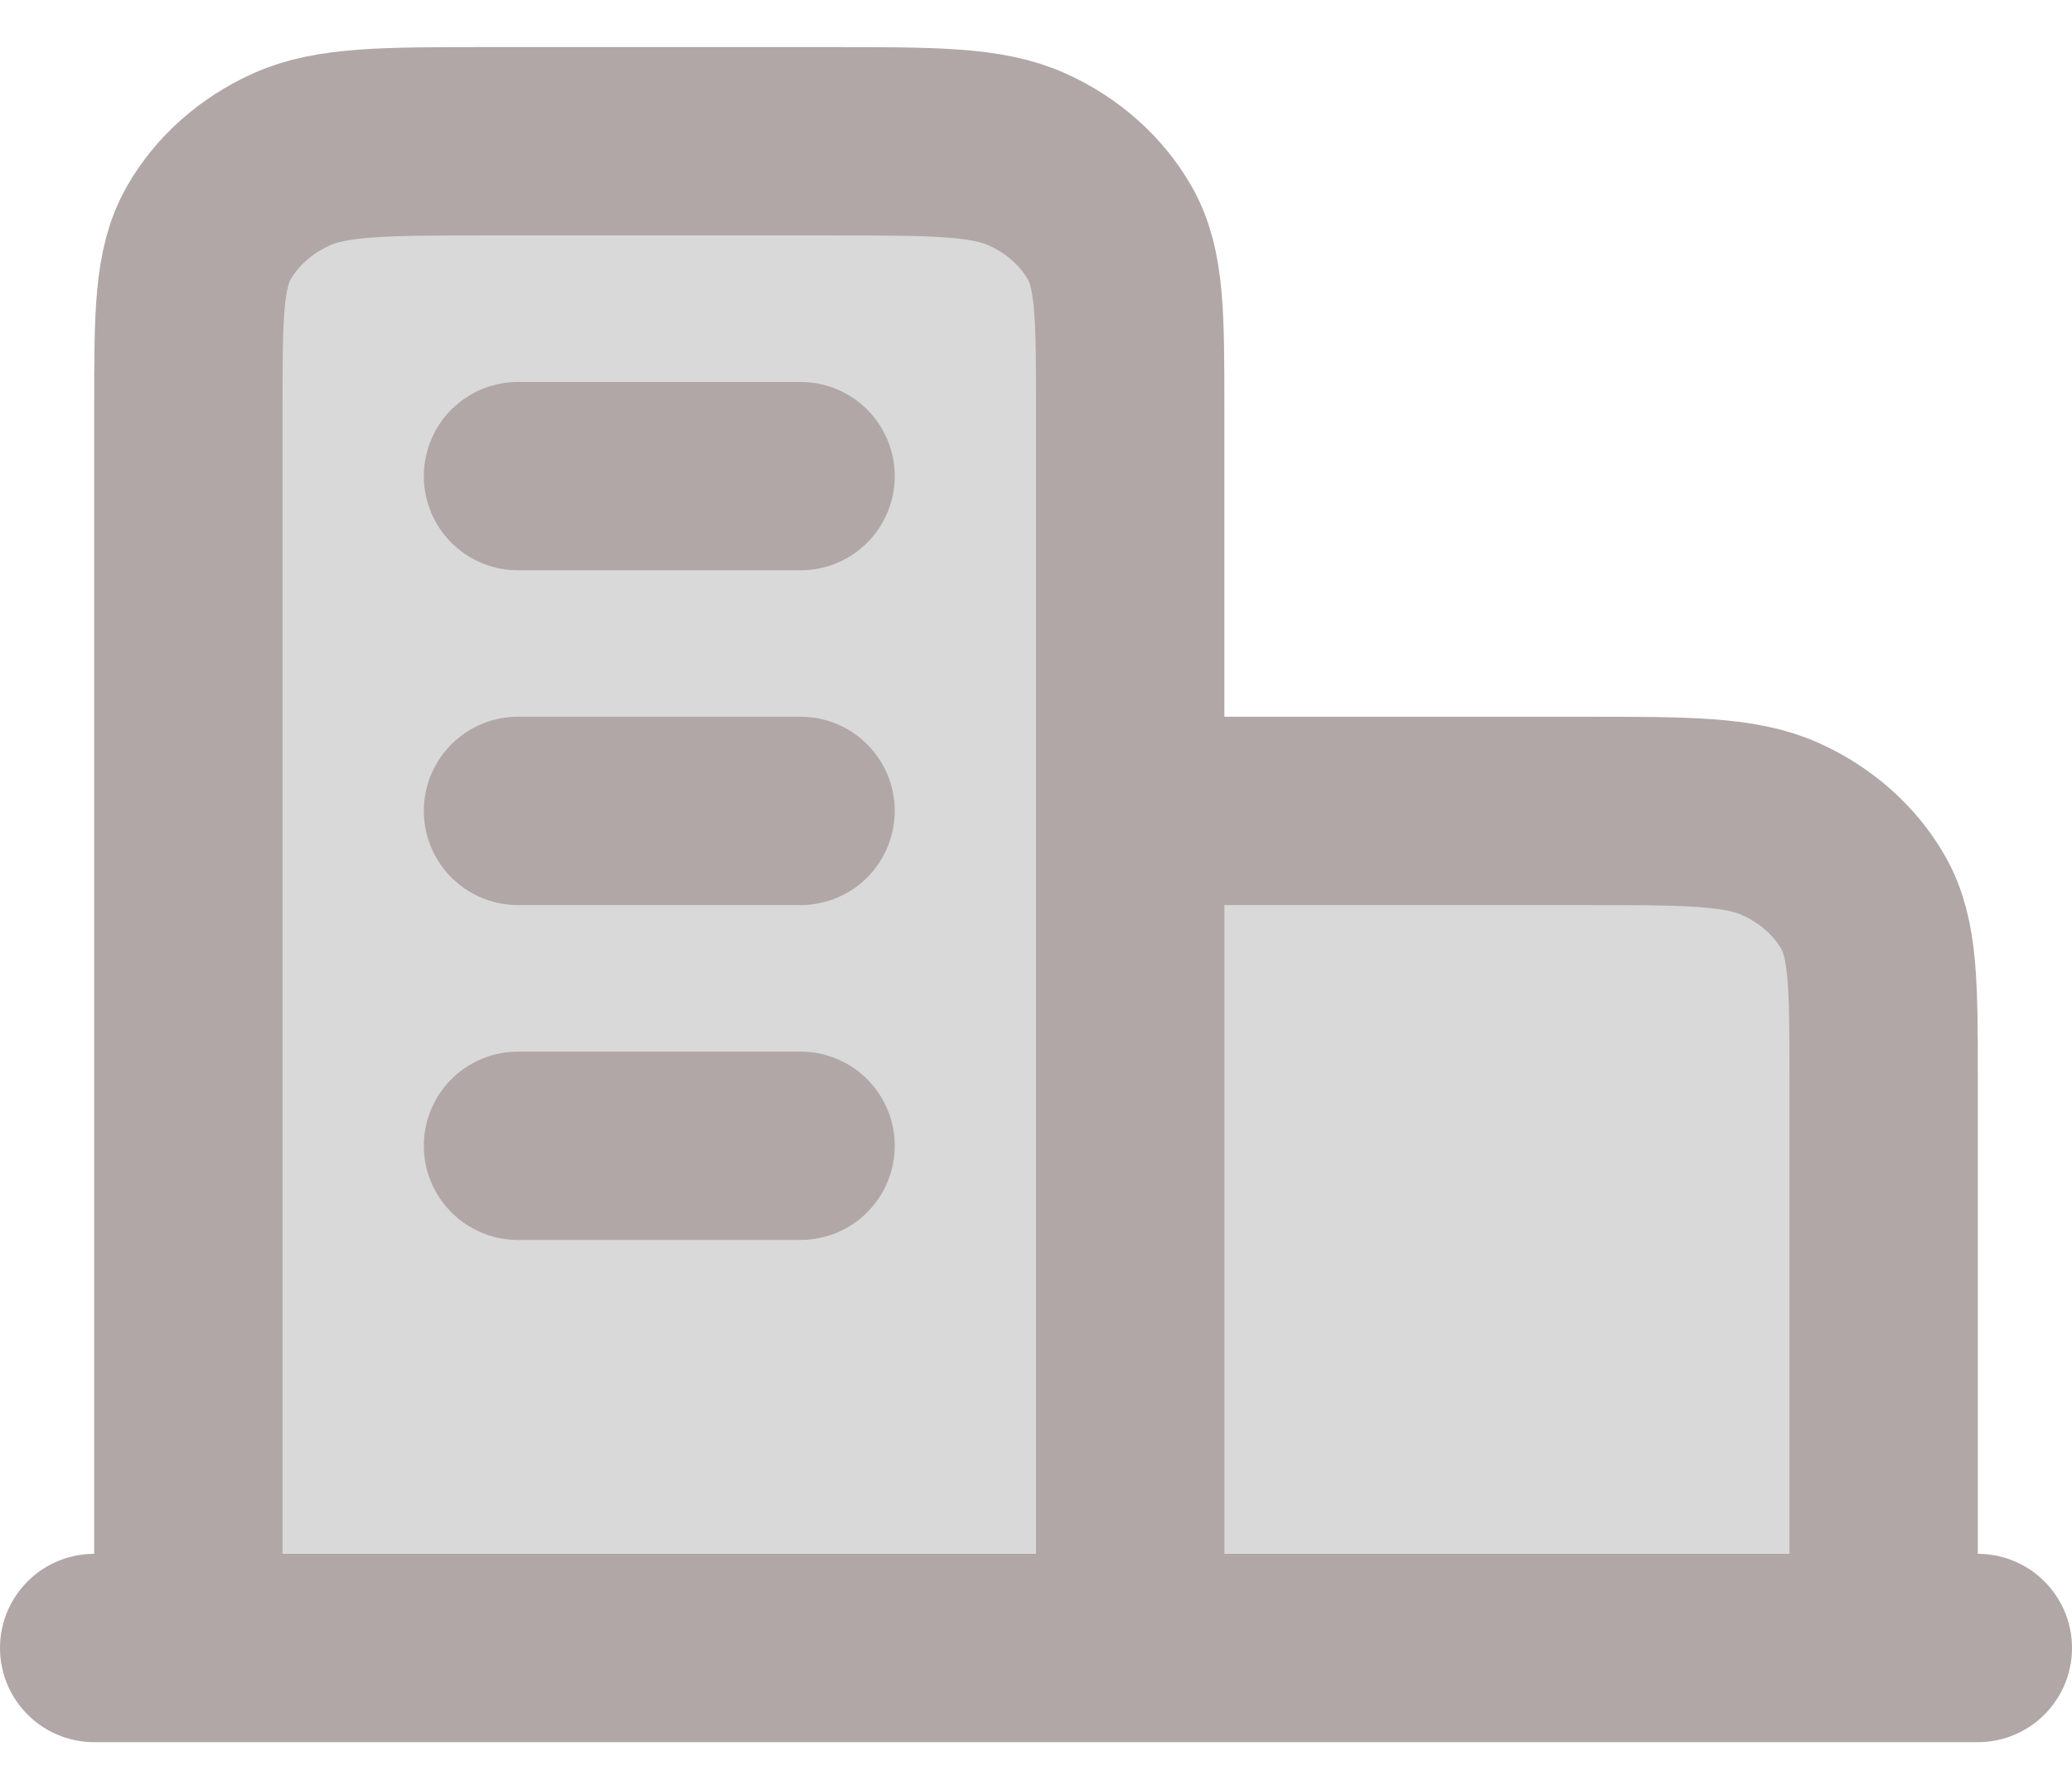
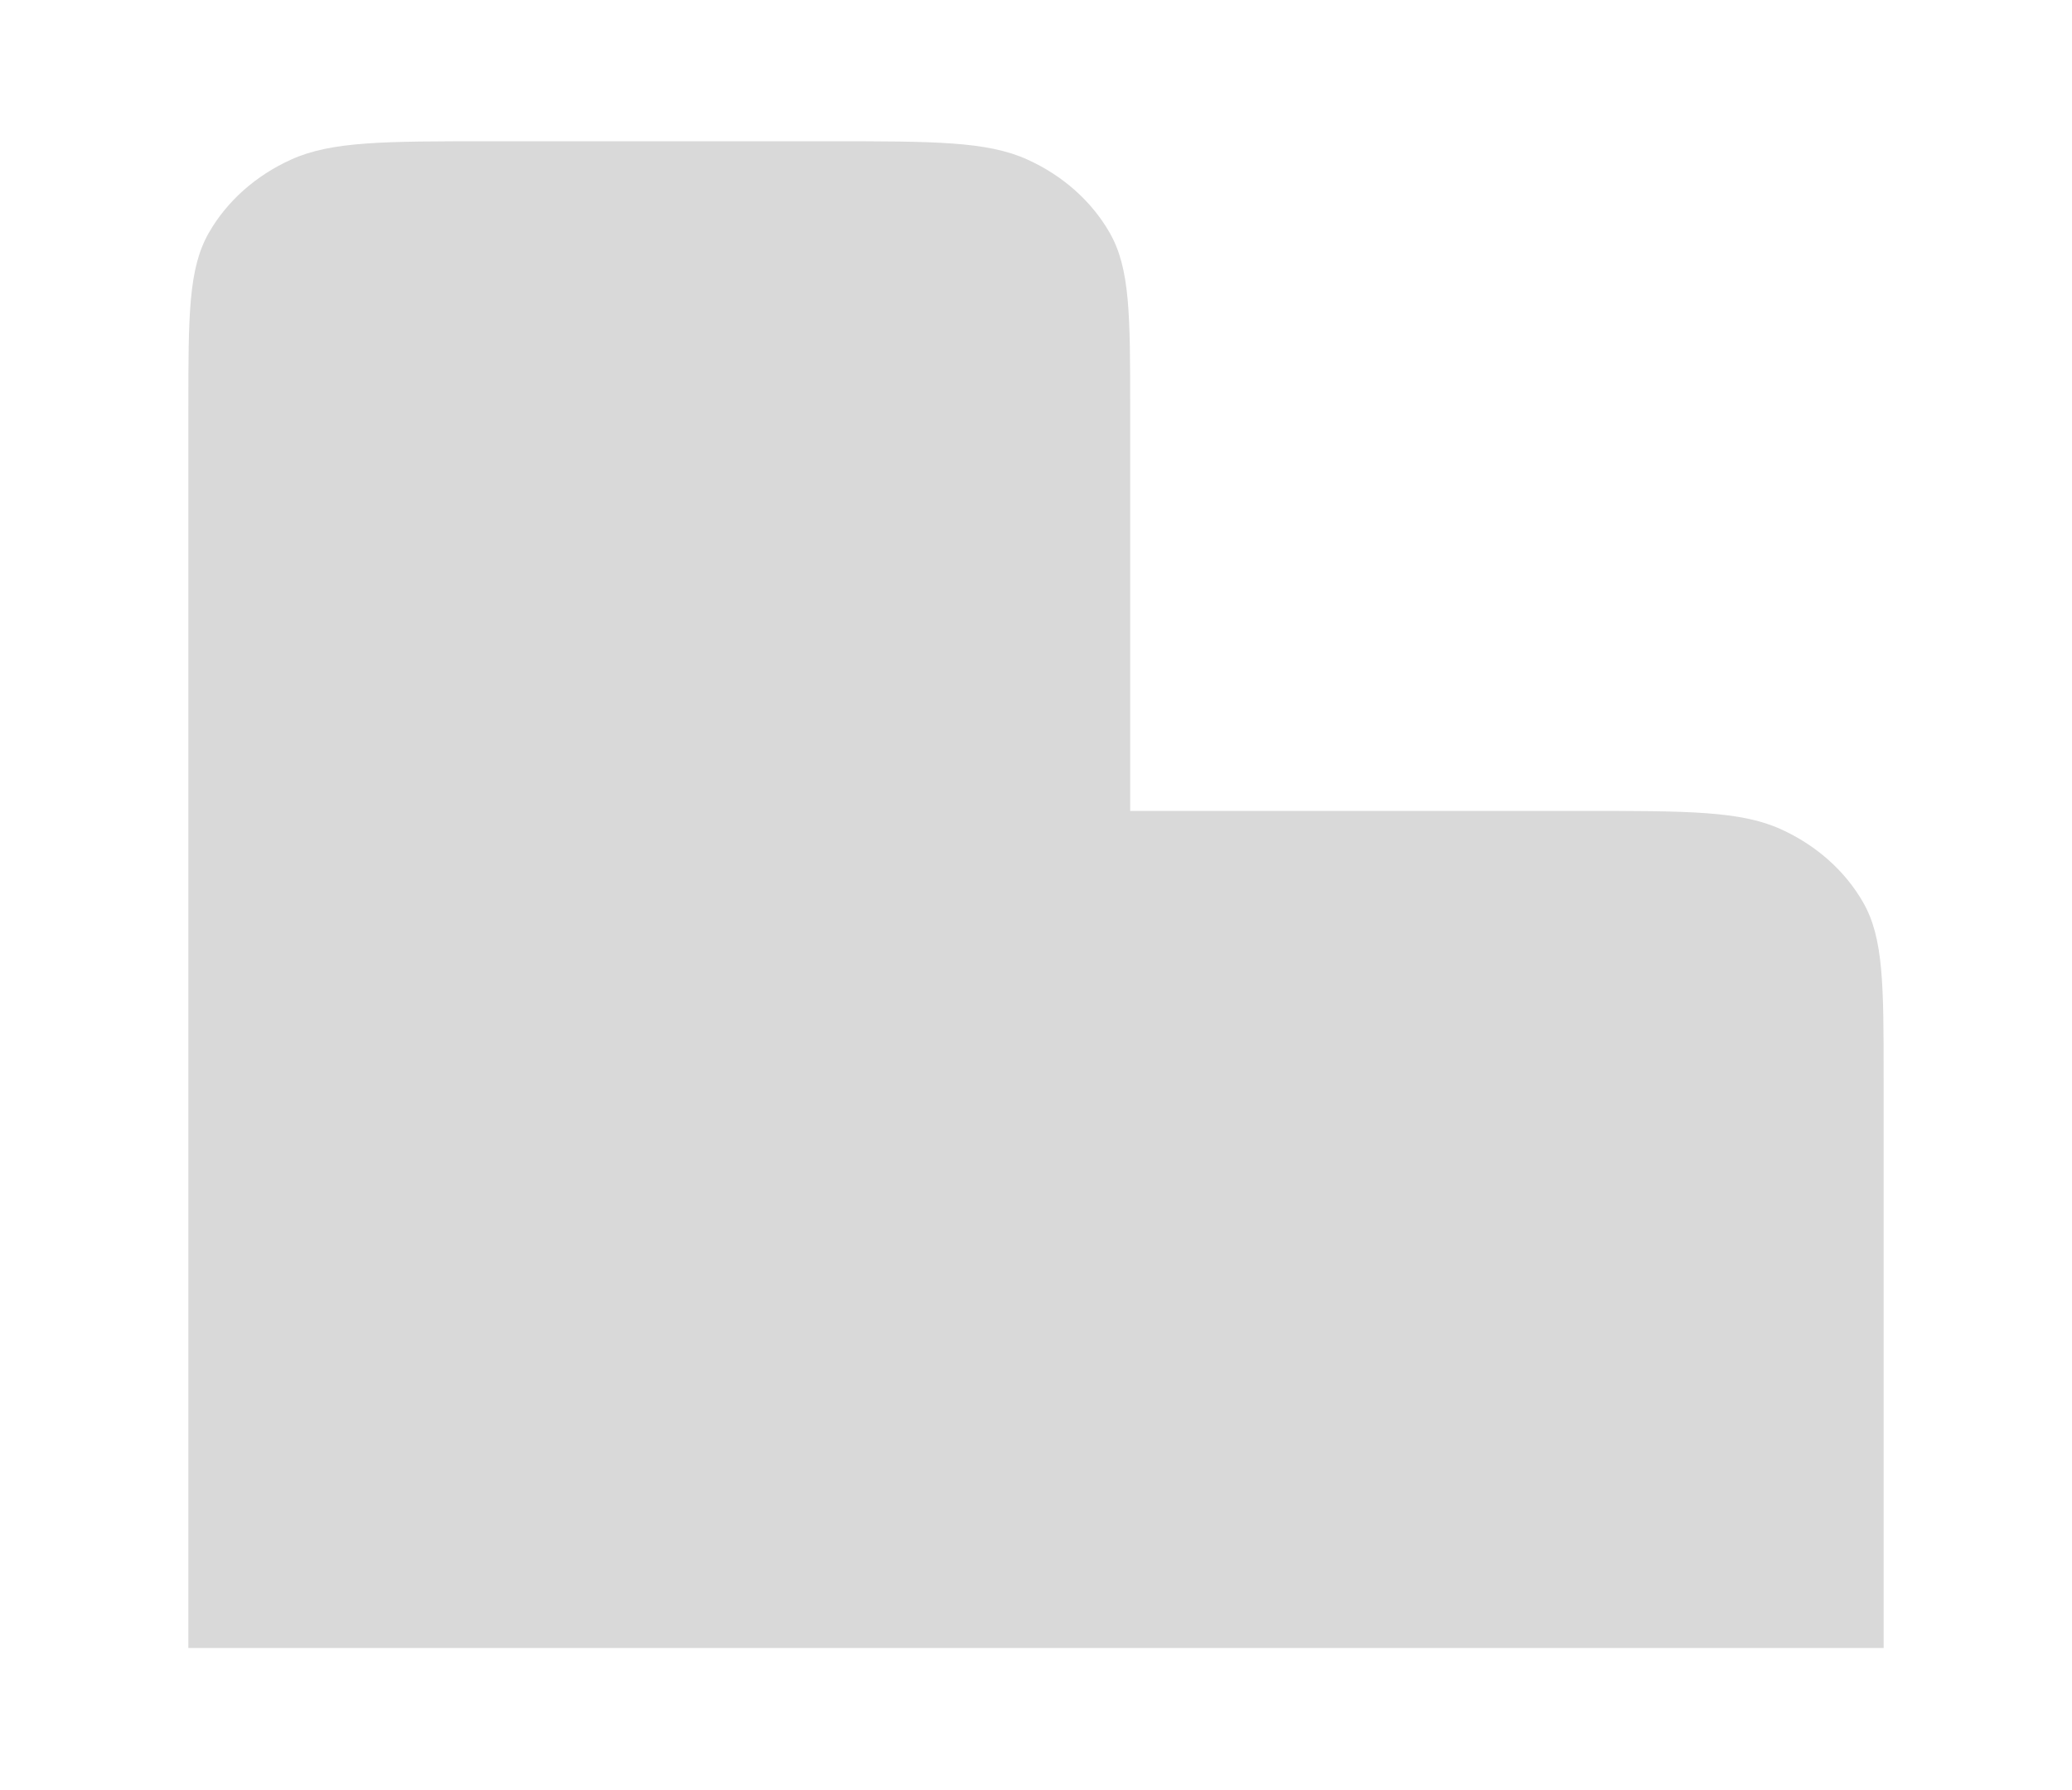
<svg xmlns="http://www.w3.org/2000/svg" width="22" height="19" viewBox="0 0 22 19" fill="none">
  <g id="Icon">
    <g id="Icon_2">
      <path d="M12 8.611H16.8C17.92 8.611 18.48 8.611 18.908 8.805C19.284 8.975 19.59 9.247 19.782 9.582C20 9.962 20 10.46 20 11.456V17.5H12H2V4.344C2 3.349 2 2.851 2.218 2.471C2.41 2.136 2.716 1.864 3.092 1.694C3.52 1.5 4.08 1.5 5.2 1.5H8.8C9.92 1.5 10.48 1.5 10.908 1.694C11.284 1.864 11.59 2.136 11.782 2.471C12 2.851 12 3.349 12 4.344V8.611Z" fill="#D9D9D9" />
-       <path d="M12 8.611H16.8C17.92 8.611 18.48 8.611 18.908 8.805C19.284 8.975 19.59 9.247 19.782 9.582C20 9.962 20 10.46 20 11.456V17.5M12 17.5V4.344C12 3.349 12 2.851 11.782 2.471C11.59 2.136 11.284 1.864 10.908 1.694C10.48 1.5 9.92 1.5 8.8 1.5H5.2C4.08 1.5 3.52 1.5 3.092 1.694C2.716 1.864 2.41 2.136 2.218 2.471C2 2.851 2 3.349 2 4.344V17.5M21 17.5H1M5.5 5.056H8.5M5.5 8.611H8.5M5.5 12.167H8.5" stroke="#B1A7A7" stroke-width="2" stroke-linecap="round" stroke-linejoin="round" />
+       <path d="M12 8.611H16.8C17.92 8.611 18.48 8.611 18.908 8.805C19.284 8.975 19.59 9.247 19.782 9.582C20 9.962 20 10.46 20 11.456V17.5M12 17.5V4.344C12 3.349 12 2.851 11.782 2.471C11.59 2.136 11.284 1.864 10.908 1.694C10.48 1.5 9.92 1.5 8.8 1.5H5.2C4.08 1.5 3.52 1.5 3.092 1.694C2.716 1.864 2.41 2.136 2.218 2.471C2 2.851 2 3.349 2 4.344V17.5M21 17.5H1M5.5 5.056H8.5M5.5 8.611H8.5M5.5 12.167H8.5" stroke="current" stroke-width="2" stroke-linecap="round" stroke-linejoin="round" />
    </g>
  </g>
</svg>
